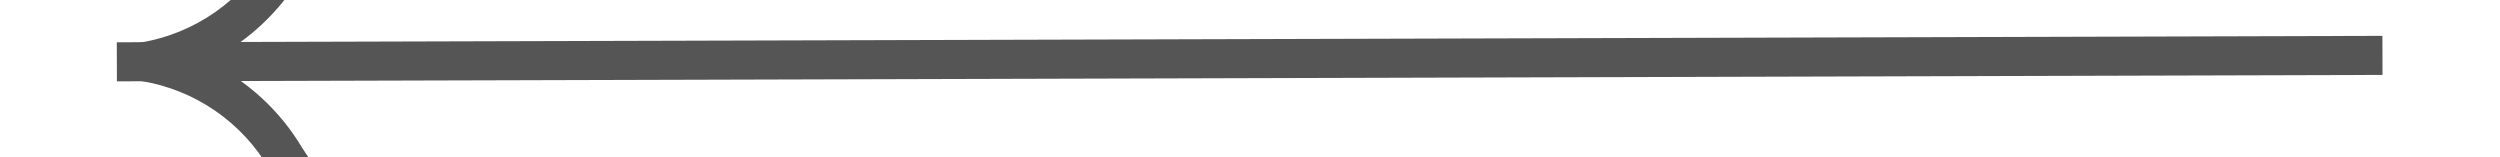
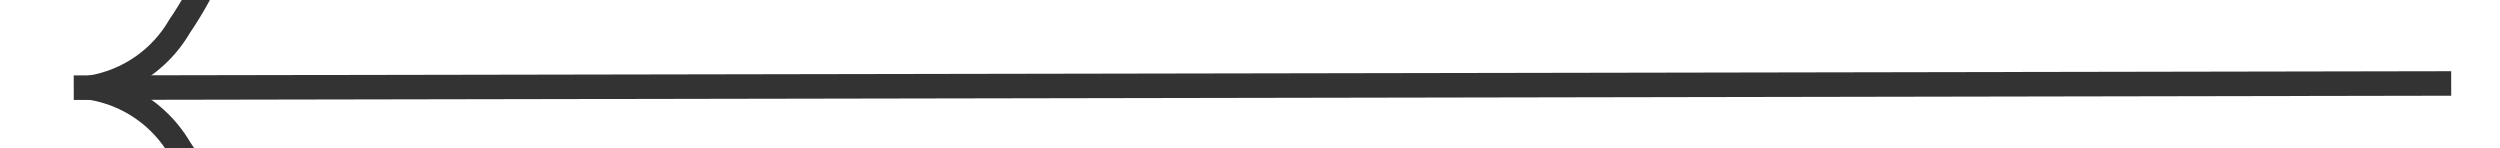
- <svg xmlns="http://www.w3.org/2000/svg" version="1.1" width="64px" height="4px" preserveAspectRatio="xMinYMid meet" viewBox="-10 271  64 2">
-   <g transform="matrix(-0.01745241 -0.9998477 0.9998477 -0.01745241 -249.5746 298.7437 )">
-     <path d="M 17.697 249.159  A 15.24 15.24 0 0 0 20.267 247.748 A 5.67 5.67 0 0 0 22.5 245.333 A 5.67 5.67 0 0 0 24.733 247.748 A 15.24 15.24 0 0 0 27.303 249.159 L 27.697 248.241  A 14.24 14.24 0 0 1 25.267 246.902 A 4.67 4.67 0 0 1 22.993 243.618 A 0.5 0.5 0 0 0 22.5 243.2 A 0.5 0.5 0 0 0 22.007 243.618 A 4.67 4.67 0 0 1 19.733 246.902 A 14.24 14.24 0 0 1 17.303 248.241 L 17.697 249.159  Z " fill-rule="nonzero" fill="#555555" stroke="none" transform="matrix(0.9998932 0.01461766 -0.01461766 0.9998932 3.978407 -0.2998358 )" />
-     <path d="M 22.5 243  L 22.5 301  " stroke-width="1" stroke="#555555" fill="none" transform="matrix(0.9998932 0.01461766 -0.01461766 0.9998932 3.978407 -0.2998358 )" />
+ <svg xmlns="http://www.w3.org/2000/svg" version="1.1" width="102px" height="6px" preserveAspectRatio="xMinYMid meet" viewBox="-28 179  102 4">
+   <g transform="matrix(-0.01745241 -0.9998477 0.9998477 -0.01745241 -157.571 207.1554 )">
+     <path d="M 17.697 139.159  A 15.24 15.24 0 0 0 20.267 137.748 A 5.67 5.67 0 0 0 22.5 135.333 A 5.67 5.67 0 0 0 24.733 137.748 A 15.24 15.24 0 0 0 27.303 139.159 L 27.697 138.241  A 14.24 14.24 0 0 1 25.267 136.902 A 4.67 4.67 0 0 1 22.993 133.618 A 0.5 0.5 0 0 0 22.5 133.2 A 0.5 0.5 0 0 0 22.007 133.618 A 4.67 4.67 0 0 1 19.733 136.902 A 14.24 14.24 0 0 1 17.303 138.241 L 17.697 139.159  Z " fill-rule="nonzero" fill="#333333" stroke="none" transform="matrix(0.999877 0.01568083 -0.01568083 0.999877 2.848837 -0.3305029 )" />
+     <path d="M 22.5 133  L 22.5 230  " stroke-width="1" stroke="#333333" fill="none" transform="matrix(0.999877 0.01568083 -0.01568083 0.999877 2.848837 -0.3305029 )" />
  </g>
</svg>
